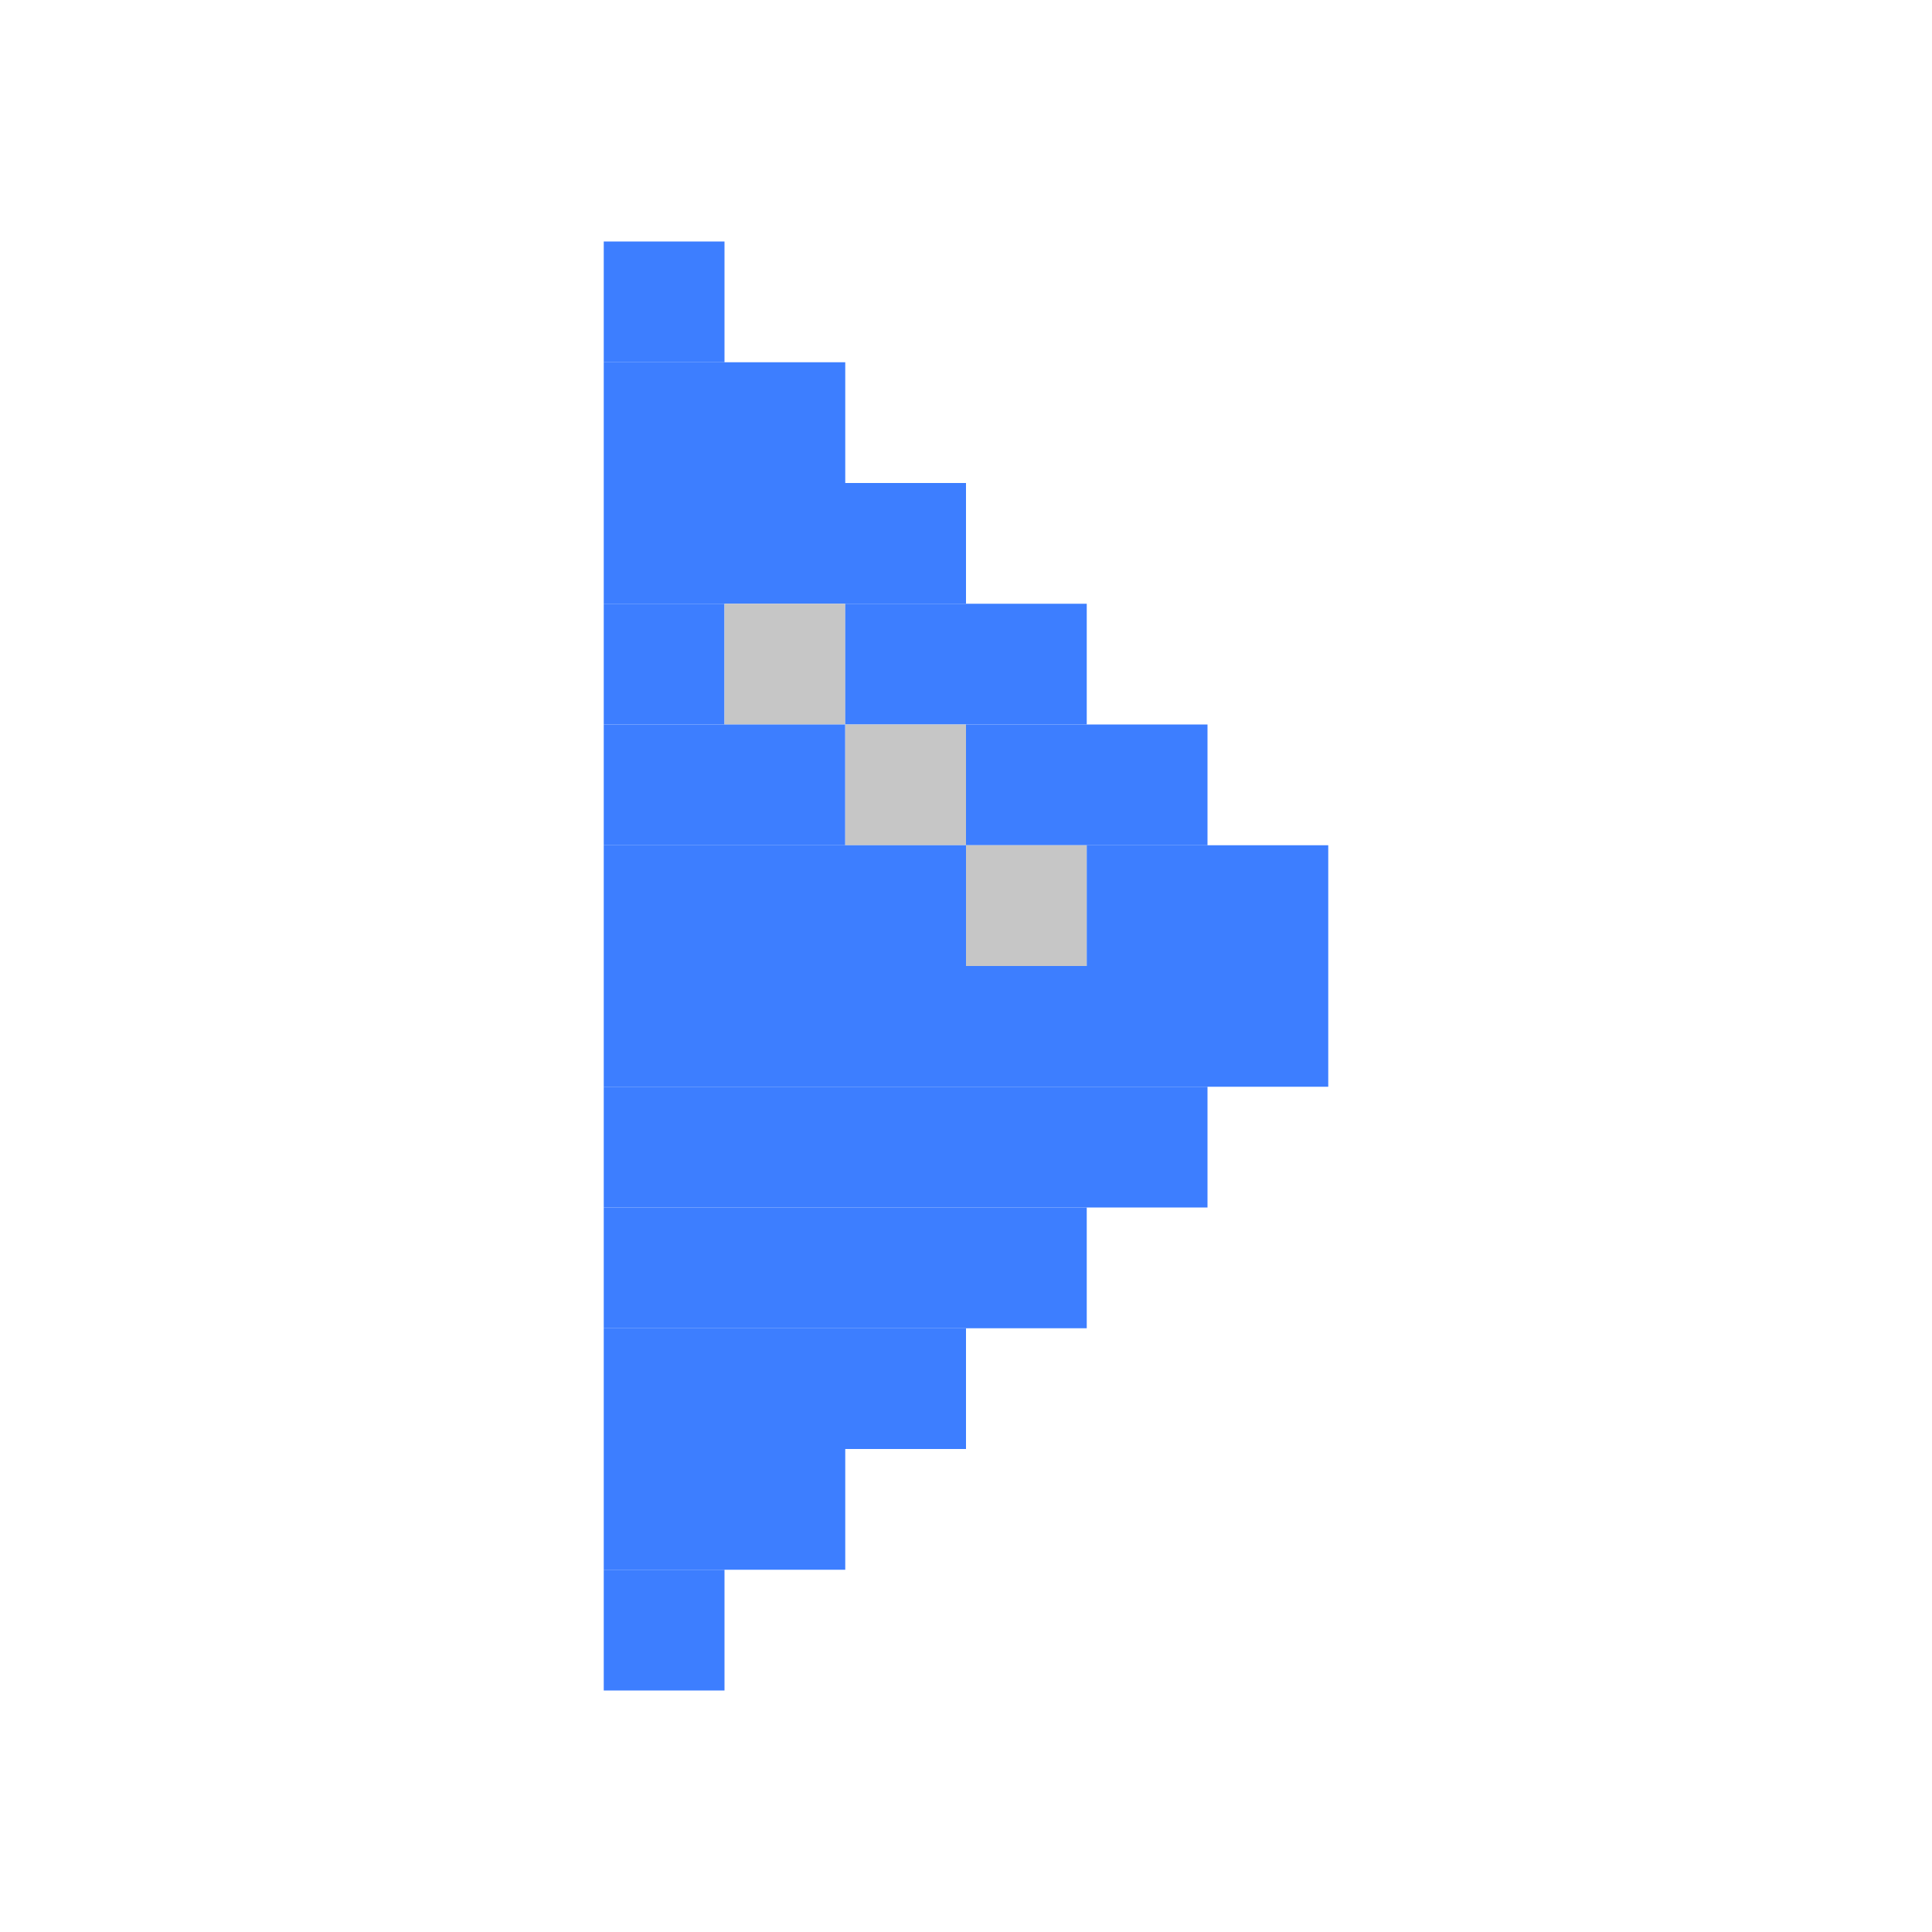
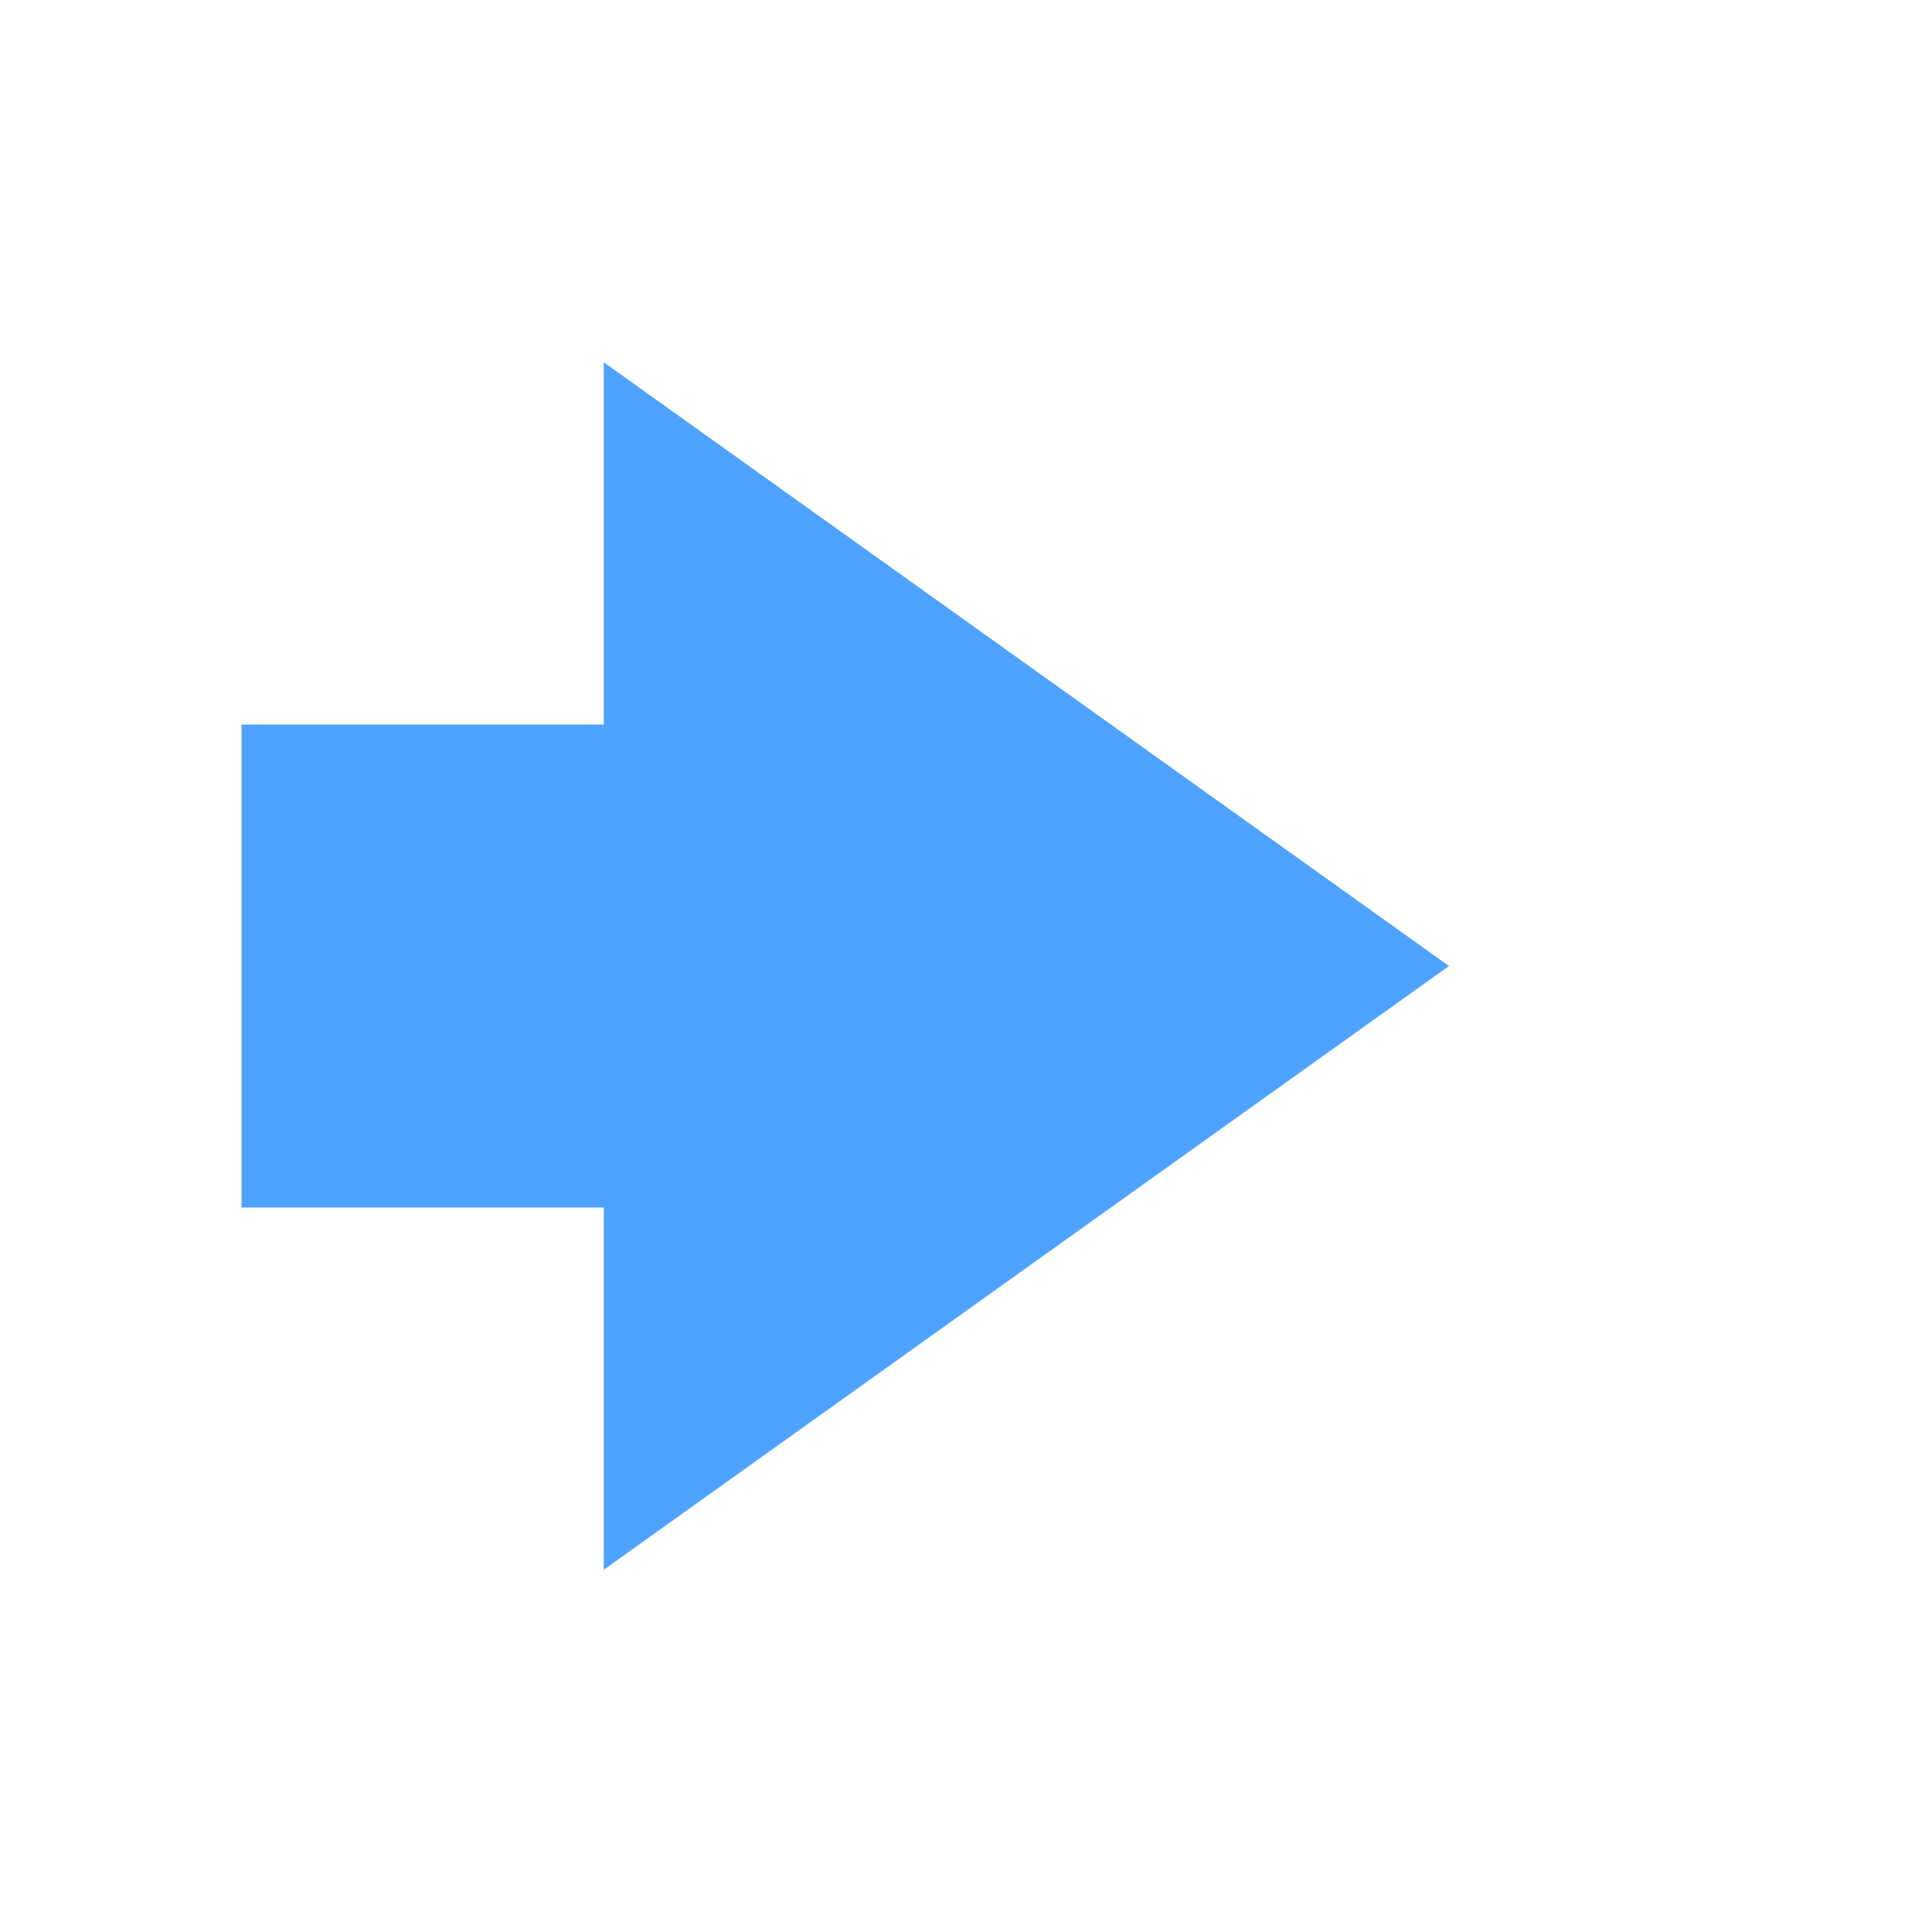
<svg xmlns="http://www.w3.org/2000/svg" version="1.1" id="Icon" x="0px" y="0px" width="16px" height="16px" viewBox="0 0 16 16" enable-background="new 0 0 16 16" xml:space="preserve">
  <g id="Icon_1_">
-     <rect fill="#3D7EFF" x="5" y="2" width="1" height="1" />
-     <rect fill="#3D7EFF" x="5" y="3" width="2" height="1" />
-     <rect fill="#3D7EFF" x="5" y="4" width="3" height="1" />
-     <rect fill="#3D7EFF" x="5" y="5" width="1" height="1" />
-     <rect fill="#C6C6C6" x="6" y="5" width="1" height="1" />
-     <rect fill="#3D7EFF" x="7" y="5" width="2" height="1" />
-     <rect fill="#3D7EFF" x="5" y="6" width="2" height="1" />
-     <rect fill="#C6C6C6" x="7" y="6" width="1" height="1" />
-     <rect fill="#3D7EFF" x="8" y="6" width="2" height="1" />
-     <rect fill="#3D7EFF" x="5" y="7" width="3" height="1" />
-     <rect fill="#C6C6C6" x="8" y="7" width="1" height="1" />
-     <rect fill="#3D7EFF" x="9" y="7" width="2" height="1" />
-     <rect fill="#3D7EFF" x="5" y="8" width="6" height="1" />
-     <rect fill="#3D7EFF" x="5" y="9" width="5" height="1" />
-     <rect fill="#3D7EFF" x="5" y="10" width="4" height="1" />
-     <rect fill="#3D7EFF" x="5" y="11" width="3" height="1" />
-     <rect fill="#3D7EFF" x="5" y="12" width="2" height="1" />
-     <rect fill="#3D7EFF" x="5" y="13" width="1" height="1" />
+     <path fill="#4DA3FF" d="M5,3 L12,8 L5,13 V10 H2 V6 H5 Z" />
  </g>
</svg>
